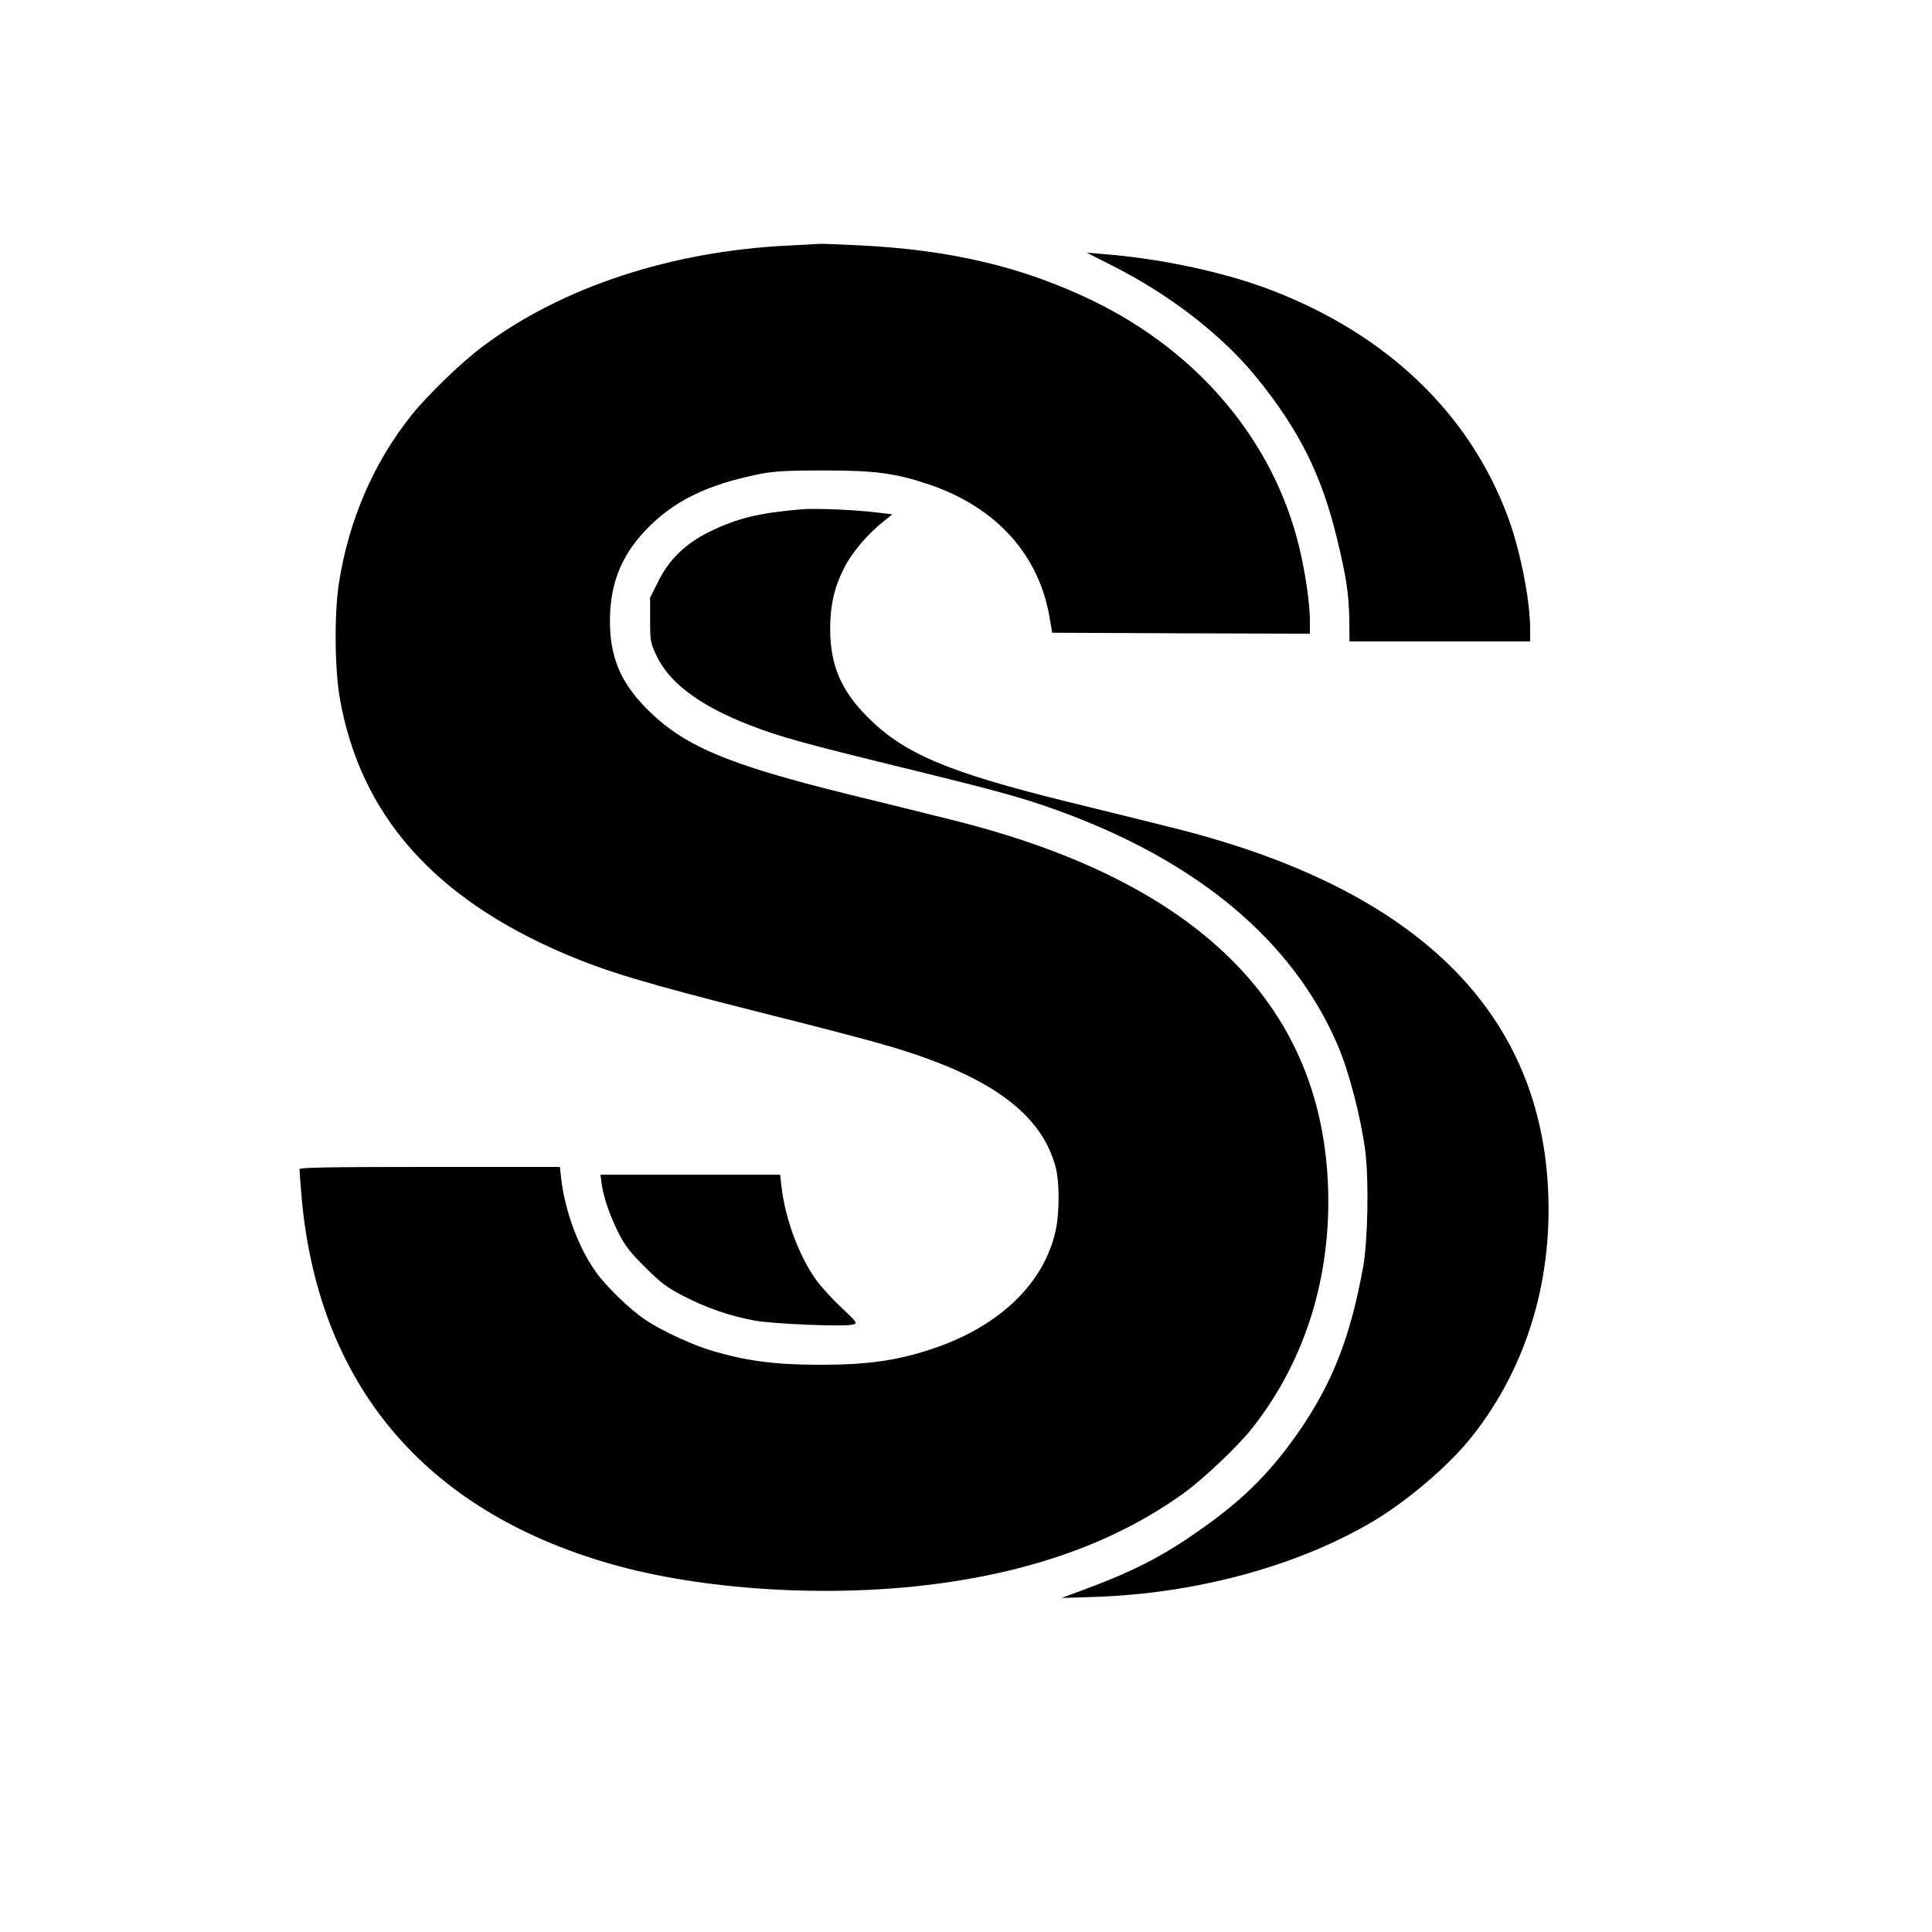
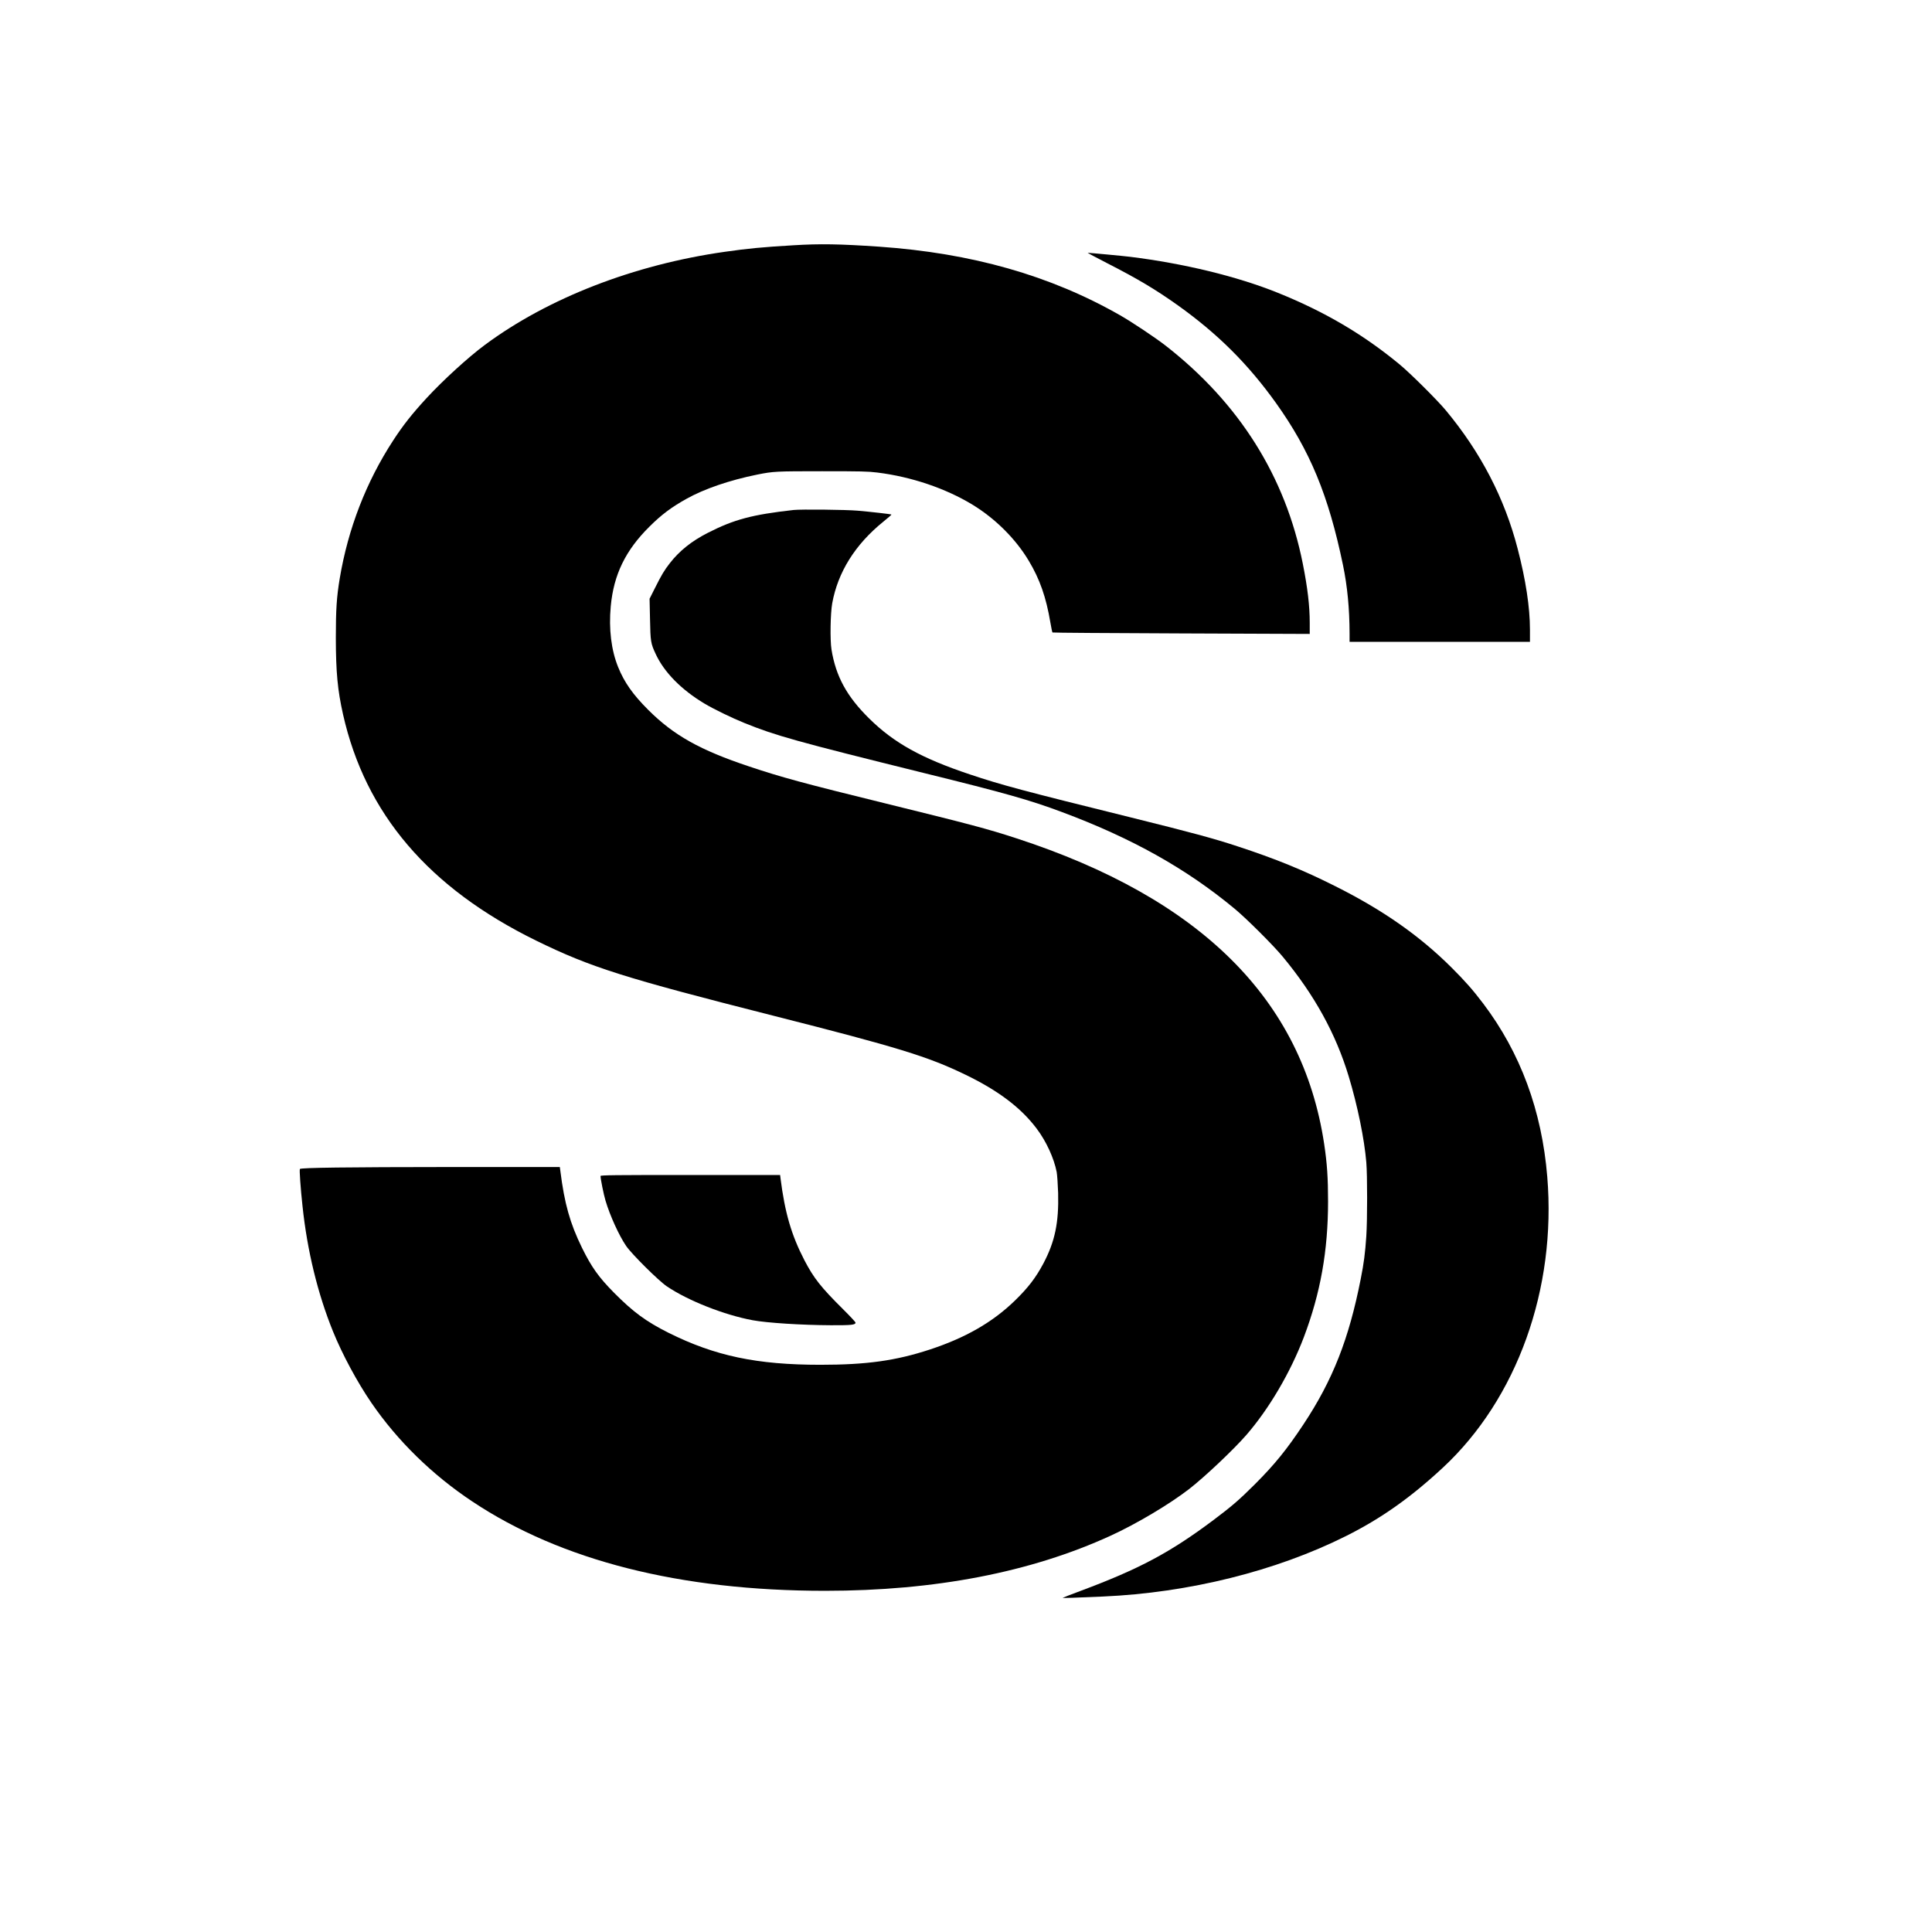
- <svg xmlns="http://www.w3.org/2000/svg" version="1.0" width="1000pt" height="1000pt" viewBox="0 0 1000 1000" preserveAspectRatio="xMidYMid meet">
-   <g transform="translate(0,1000) scale(0.1,-0.1)" fill="#000000" stroke="none">
-     <path d="M4080 8729 c-606 -29 -1171 -215 -1580 -521 -108 -80 -283 -249 -367 -353 -198 -246 -328 -546 -379 -875 -24 -157 -22 -440 5 -595 106 -602 486 -1033 1166 -1323 220 -93 409 -150 1005 -301 573 -144 727 -187 890 -248 377 -140 584 -319 645 -558 19 -75 19 -229 0 -320 -59 -278 -295 -504 -647 -619 -178 -59 -331 -80 -573 -80 -228 0 -371 18 -552 70 -101 29 -265 104 -350 161 -78 51 -206 174 -259 250 -89 123 -160 315 -179 481 l-7 62 -674 0 c-533 0 -674 -3 -674 -12 0 -7 5 -67 10 -133 83 -975 633 -1632 1598 -1909 472 -136 1122 -177 1674 -106 523 67 951 223 1297 473 99 71 280 243 350 332 289 364 426 830 391 1326 -65 912 -718 1523 -1950 1827 -91 23 -329 82 -530 131 -631 156 -854 251 -1045 445 -133 135 -188 266 -188 451 0 190 56 333 181 467 144 153 320 240 597 295 71 14 140 18 330 18 265 0 370 -14 545 -73 347 -118 568 -363 623 -690 l13 -77 667 -3 667 -2 0 67 c0 89 -24 252 -55 380 -132 548 -520 1011 -1070 1277 -359 174 -734 263 -1205 286 -107 5 -199 9 -205 8 -5 0 -80 -4 -165 -9z" />
-     <path d="M5761 8623 c297 -150 567 -360 743 -577 220 -271 336 -503 415 -829 50 -203 63 -294 65 -429 l1 -108 468 0 467 0 0 68 c-1 151 -52 407 -116 579 -198 530 -618 935 -1210 1166 -245 96 -578 168 -884 192 l-85 7 136 -69z" />
-     <path d="M4150 7364 c-222 -19 -335 -46 -479 -117 -122 -60 -209 -144 -263 -255 l-43 -85 0 -116 c0 -110 2 -119 33 -185 67 -141 224 -259 482 -359 153 -60 285 -96 795 -221 486 -119 615 -154 800 -221 724 -262 1216 -674 1448 -1213 58 -133 120 -372 143 -545 20 -150 14 -465 -10 -602 -65 -360 -156 -595 -325 -843 -145 -211 -282 -351 -496 -504 -211 -151 -360 -228 -635 -330 l-105 -39 160 5 c530 16 1057 158 1451 391 180 107 397 292 513 440 289 364 426 830 391 1326 -65 912 -718 1523 -1950 1827 -91 23 -329 82 -530 131 -631 156 -854 251 -1045 445 -133 135 -188 266 -188 451 0 122 21 214 71 313 38 78 124 180 204 242 l47 38 -87 10 c-99 13 -315 22 -382 16z" />
-     <path d="M3114 3873 c10 -72 44 -169 89 -258 32 -63 62 -101 137 -175 79 -79 112 -104 195 -147 119 -62 247 -106 370 -128 95 -18 463 -33 509 -21 26 6 25 9 -59 88 -48 45 -107 110 -131 144 -89 124 -160 316 -179 482 l-7 62 -465 0 -465 0 6 -47z" />
+ <svg xmlns="http://www.w3.org/2000/svg" version="1.0" width="2667pt" height="2667pt" viewBox="0 0 2667 2667" preserveAspectRatio="xMidYMid meet">
+   <g transform="translate(0,2667) scale(0.1,-0.1)" fill="#000000" stroke="none">
+     <path d="M10950 23284 c-438 -26 -622 -44 -945 -90 -1254 -178 -2438 -638 -3310 -1284 -229 -169 -579 -489 -808 -737 -201 -219 -322 -372 -460 -584 -372 -571 -622 -1217 -737 -1903 -43 -258 -54 -430 -54 -821 1 -476 24 -720 99 -1055 309 -1374 1185 -2399 2669 -3126 752 -368 1212 -513 3266 -1034 1727 -438 2137 -564 2656 -815 454 -219 767 -456 984 -744 133 -176 240 -410 277 -601 7 -41 16 -172 20 -290 10 -407 -44 -668 -202 -968 -106 -200 -212 -338 -396 -517 -307 -298 -682 -513 -1172 -674 -472 -155 -874 -211 -1513 -211 -876 0 -1454 122 -2094 441 -311 156 -488 286 -753 553 -213 215 -312 355 -443 621 -166 339 -242 610 -299 1063 l-7 52 -1506 0 c-1446 -1 -2065 -9 -2082 -27 -9 -8 9 -265 36 -513 65 -616 210 -1210 421 -1730 127 -314 335 -701 530 -985 359 -524 839 -994 1393 -1362 1225 -816 2871 -1233 4870 -1233 1515 0 2838 255 3940 760 361 165 817 437 1088 647 218 170 612 543 786 743 314 361 611 867 795 1352 230 608 334 1194 334 1873 0 324 -13 523 -54 795 -301 1995 -1709 3391 -4252 4219 -399 130 -633 192 -1803 480 -1135 279 -1436 361 -1884 511 -678 226 -1039 429 -1391 780 -213 213 -330 379 -416 591 -95 234 -131 527 -102 839 40 437 204 774 536 1102 165 164 301 266 509 382 247 138 594 257 979 335 220 44 254 46 895 46 531 0 635 -2 760 -18 470 -58 943 -218 1315 -444 316 -193 596 -472 777 -775 152 -254 239 -502 298 -853 12 -71 25 -133 29 -136 3 -4 804 -9 1779 -13 l1772 -7 0 155 c0 232 -30 485 -96 816 -239 1201 -876 2214 -1890 3006 -139 109 -472 331 -634 423 -962 549 -2046 857 -3325 946 -545 37 -813 42 -1185 19z" />
+     <path d="M15285 23036 c417 -213 667 -362 975 -581 550 -393 968 -809 1354 -1348 470 -658 725 -1274 925 -2237 61 -295 90 -600 91 -947 l0 -113 1245 0 1245 0 0 168 c0 307 -58 688 -170 1118 -180 696 -509 1329 -991 1909 -118 142 -491 513 -639 635 -501 414 -1031 726 -1680 988 -563 227 -1297 405 -2040 497 -107 13 -556 55 -585 55 -5 0 116 -65 270 -144z" />
+     <path d="M10955 19630 c-570 -64 -821 -130 -1185 -316 -223 -114 -390 -247 -524 -419 -77 -99 -114 -161 -206 -345 l-73 -145 6 -280 c6 -311 10 -337 78 -482 116 -252 354 -494 673 -685 129 -77 384 -201 551 -268 434 -176 719 -255 2475 -690 1131 -279 1463 -373 1910 -540 965 -360 1718 -782 2385 -1336 164 -136 530 -501 661 -659 439 -529 735 -1066 913 -1657 121 -401 215 -860 242 -1183 15 -180 15 -788 0 -1020 -16 -234 -33 -369 -77 -590 -163 -829 -386 -1396 -789 -2005 -231 -349 -398 -555 -674 -831 -217 -216 -313 -299 -571 -493 -595 -446 -1021 -674 -1830 -976 -135 -50 -247 -94 -250 -97 -5 -5 178 1 555 18 1188 52 2391 352 3356 835 482 241 890 529 1336 943 1025 952 1570 2469 1442 4016 -75 913 -370 1711 -883 2390 -143 189 -249 309 -435 495 -442 441 -951 798 -1611 1128 -444 223 -822 377 -1350 550 -327 108 -628 189 -1470 398 -1479 366 -1788 448 -2222 594 -667 223 -1047 434 -1388 770 -310 305 -462 583 -522 955 -21 133 -15 495 10 636 78 431 317 813 705 1127 64 52 116 97 113 99 -5 6 -299 39 -461 53 -170 15 -787 21 -890 10z" />
+     <path d="M8290 10436 c0 -41 43 -254 69 -341 61 -206 187 -482 284 -624 76 -112 447 -480 562 -558 293 -198 792 -395 1185 -468 200 -37 675 -67 1080 -69 289 -1 340 5 340 37 0 7 -79 92 -176 188 -302 300 -400 424 -529 671 -180 348 -270 654 -331 1136 l-5 42 -1240 0 c-1056 0 -1239 -2 -1239 -14z" />
  </g>
</svg>
